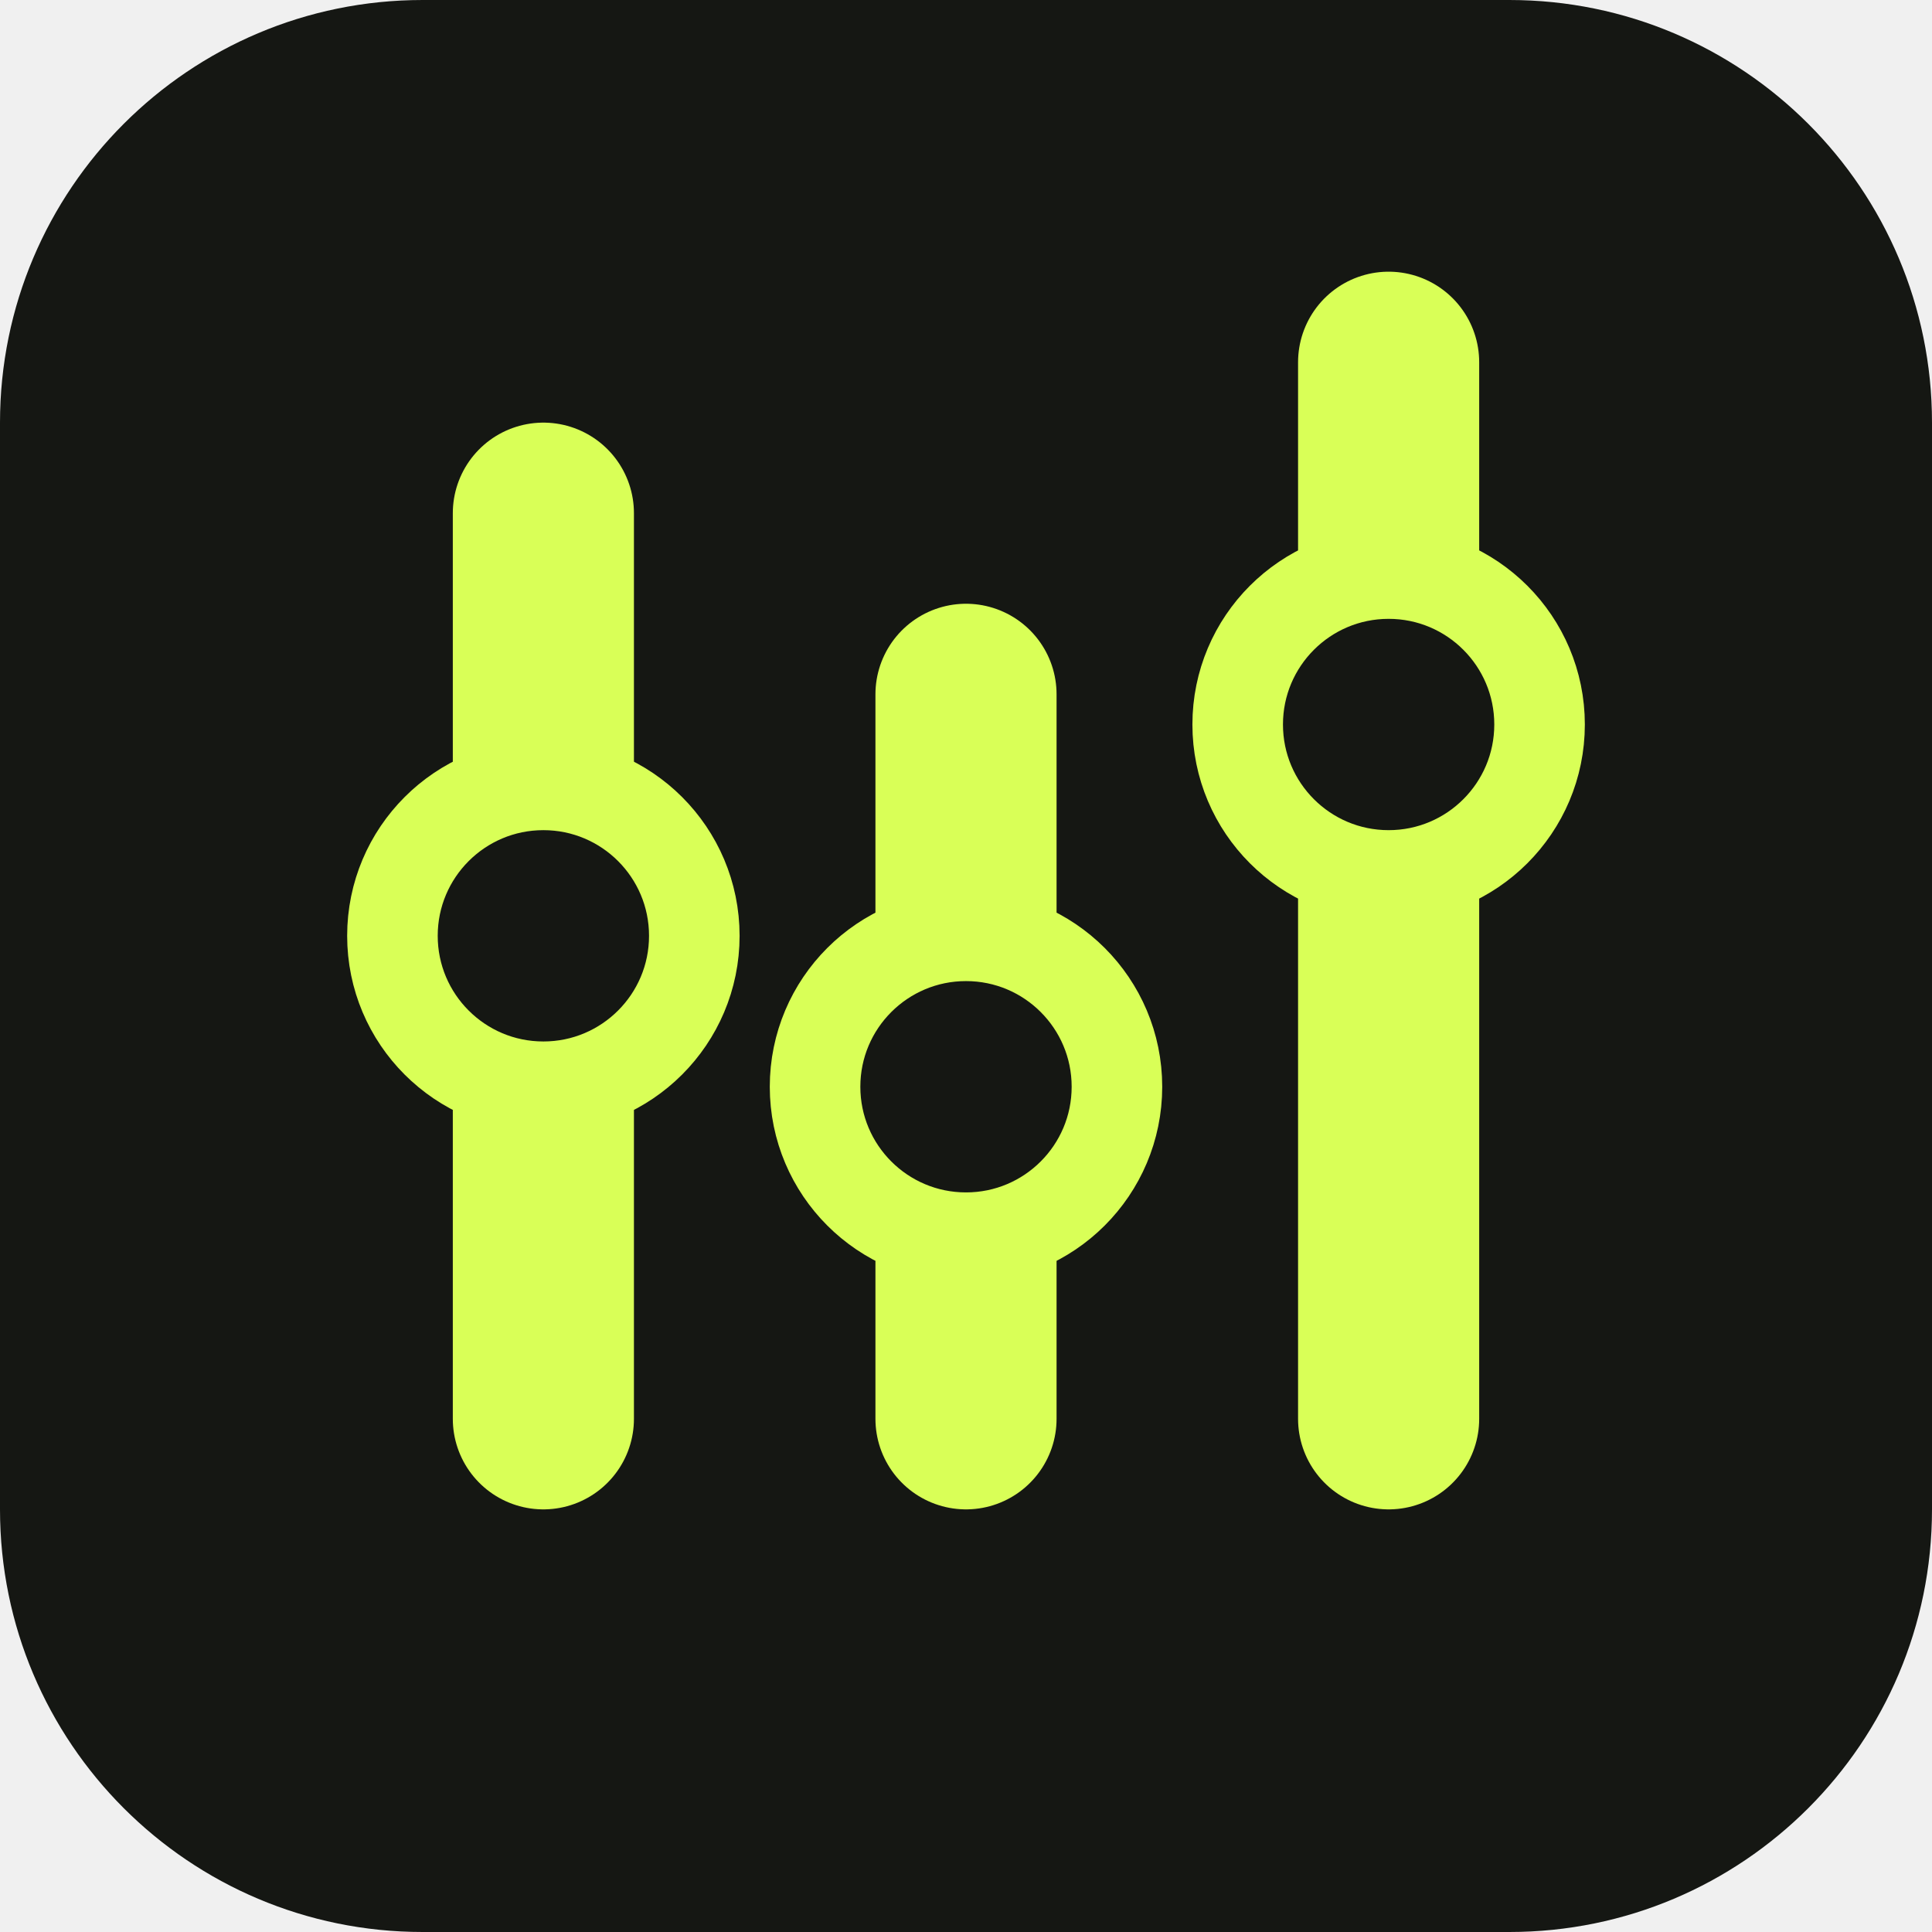
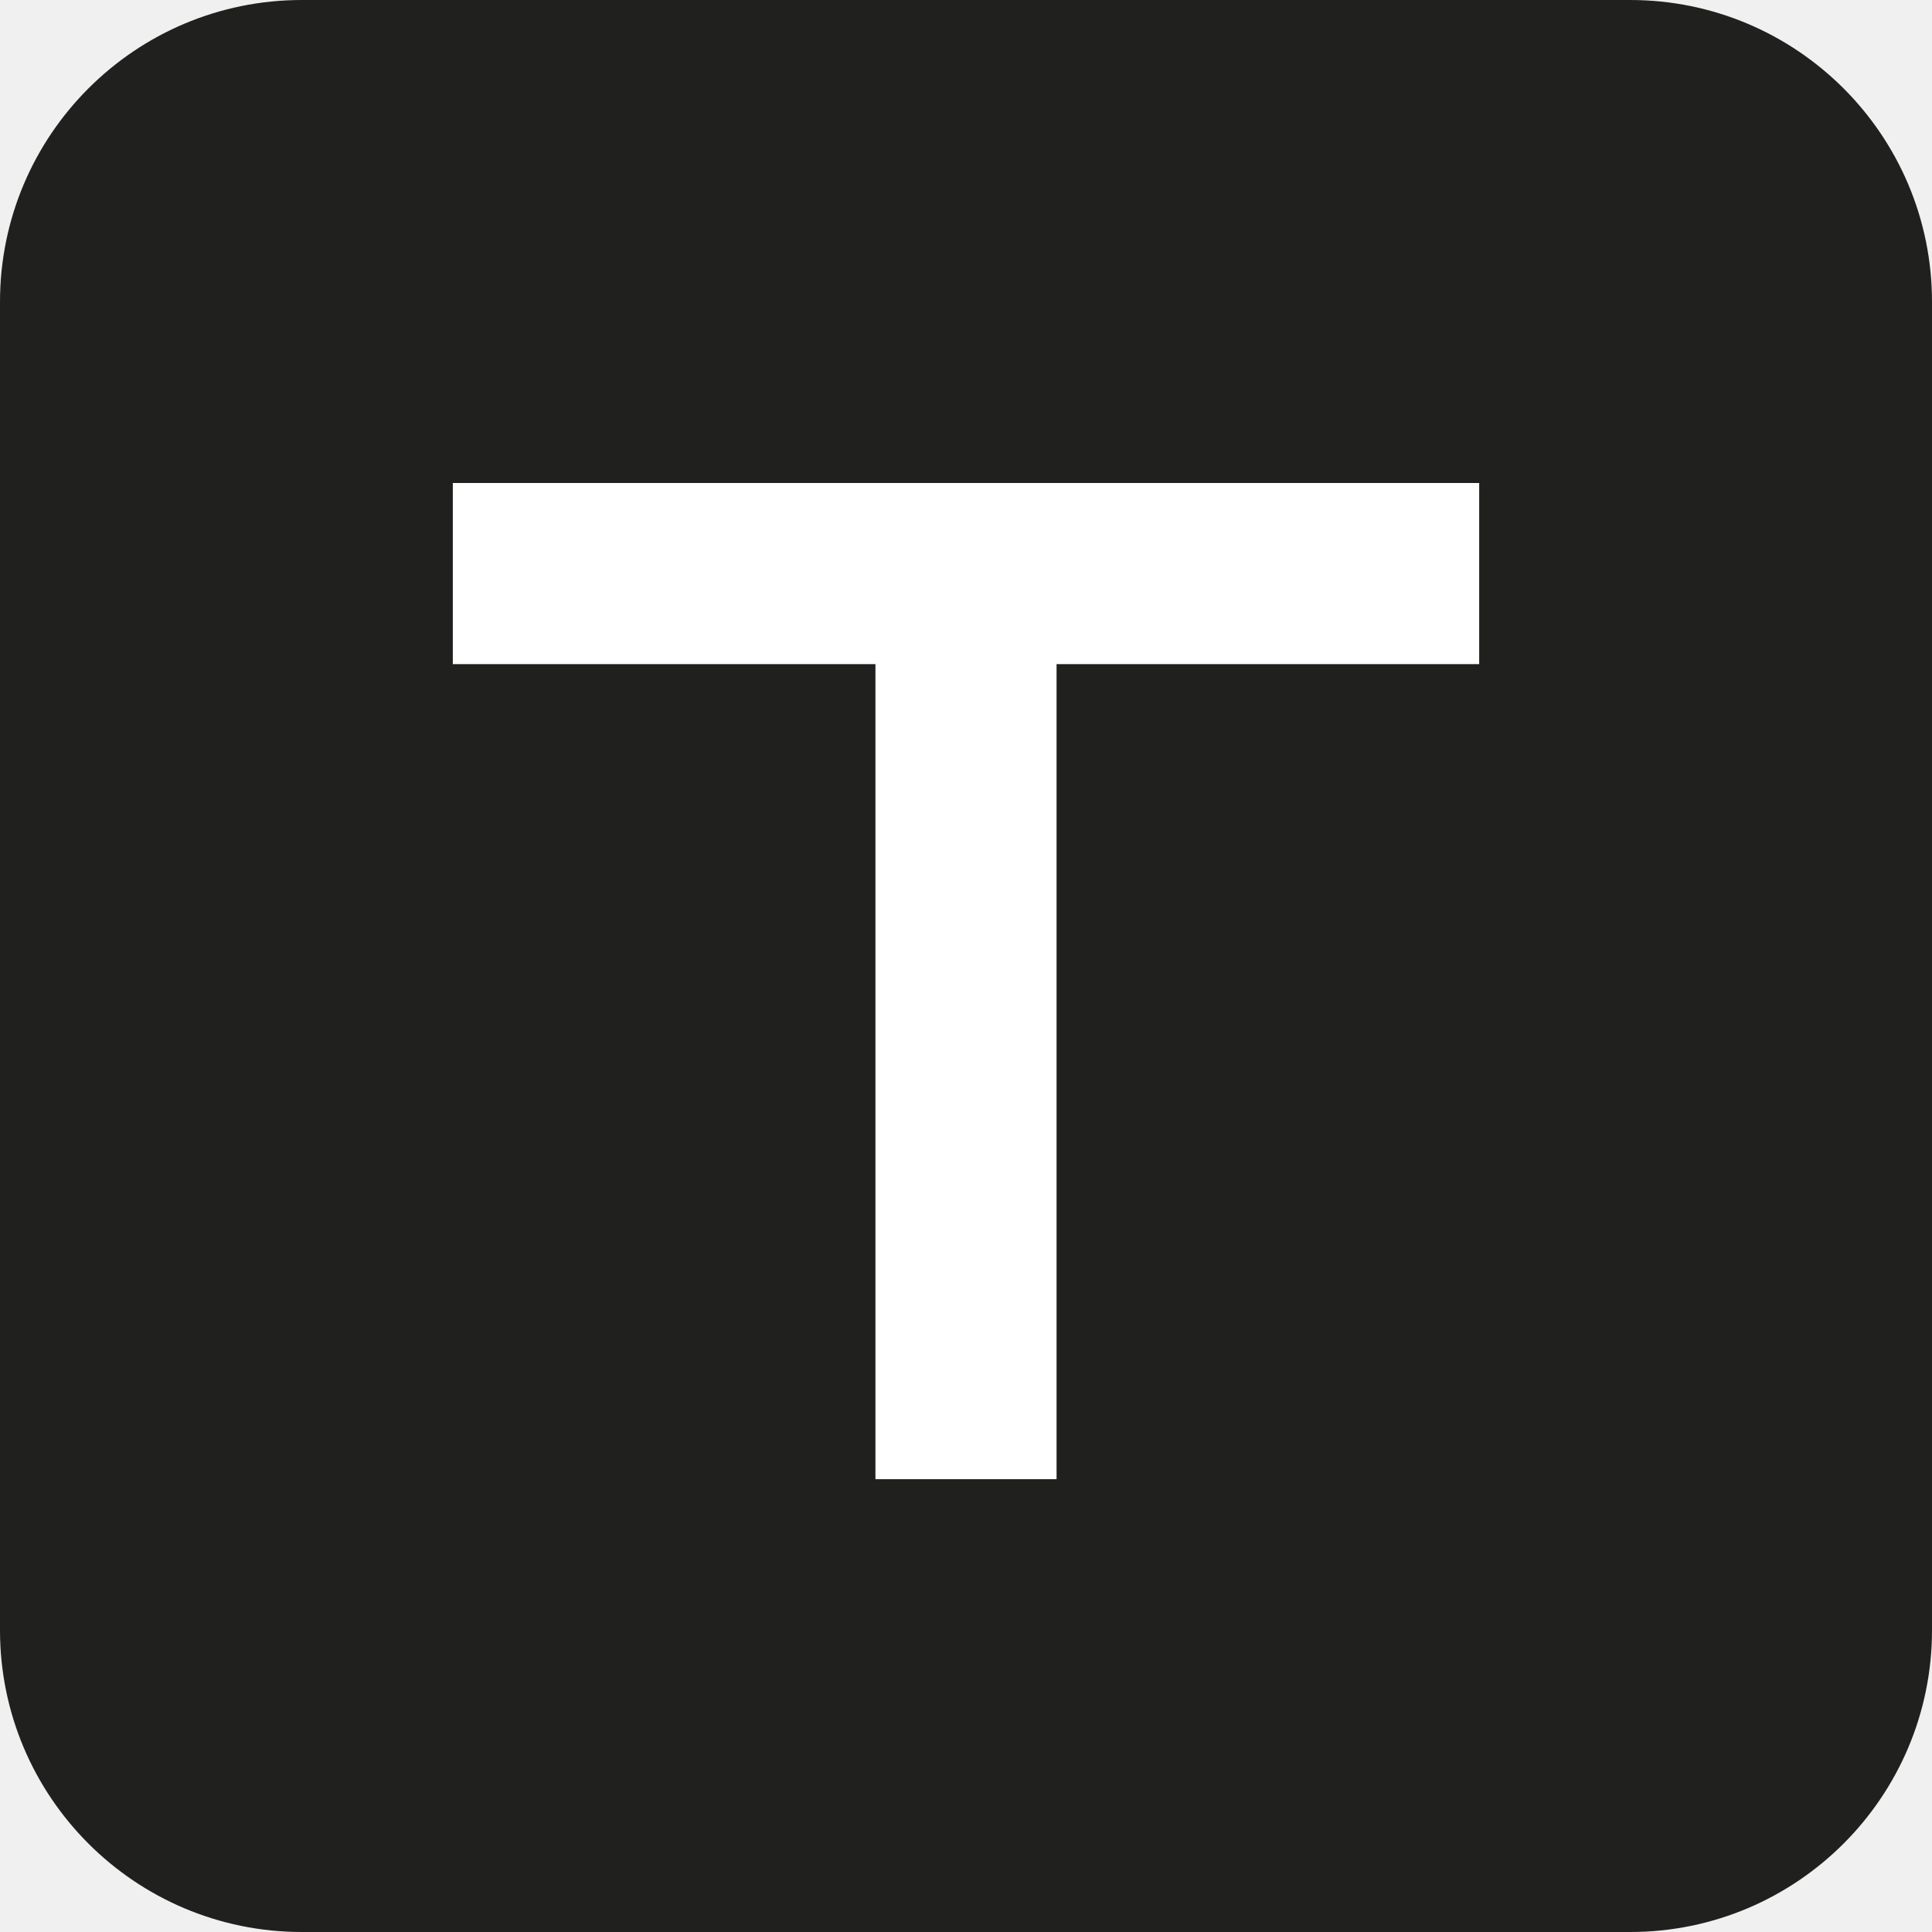
<svg xmlns="http://www.w3.org/2000/svg" viewBox="0 0 64 64">
-   <rect width="64" height="64" rx="14" fill="#151713" />
-   <path d="M18 17v30M32 23v24M46 12v35" stroke="#d9ff57" stroke-width="6" stroke-linecap="round" />
-   <circle cx="18" cy="31" r="5" fill="#151713" stroke="#d9ff57" stroke-width="3" />
-   <circle cx="32" cy="36" r="5" fill="#151713" stroke="#d9ff57" stroke-width="3" />
-   <circle cx="46" cy="24" r="5" fill="#151713" stroke="#d9ff57" stroke-width="3" />
+   <rect width="64" height="64" rx="10" fill="#20201e" />
+   <path d="M18 19h28M32 19v27" stroke="#fff" stroke-width="6" stroke-linecap="square" />
</svg>
